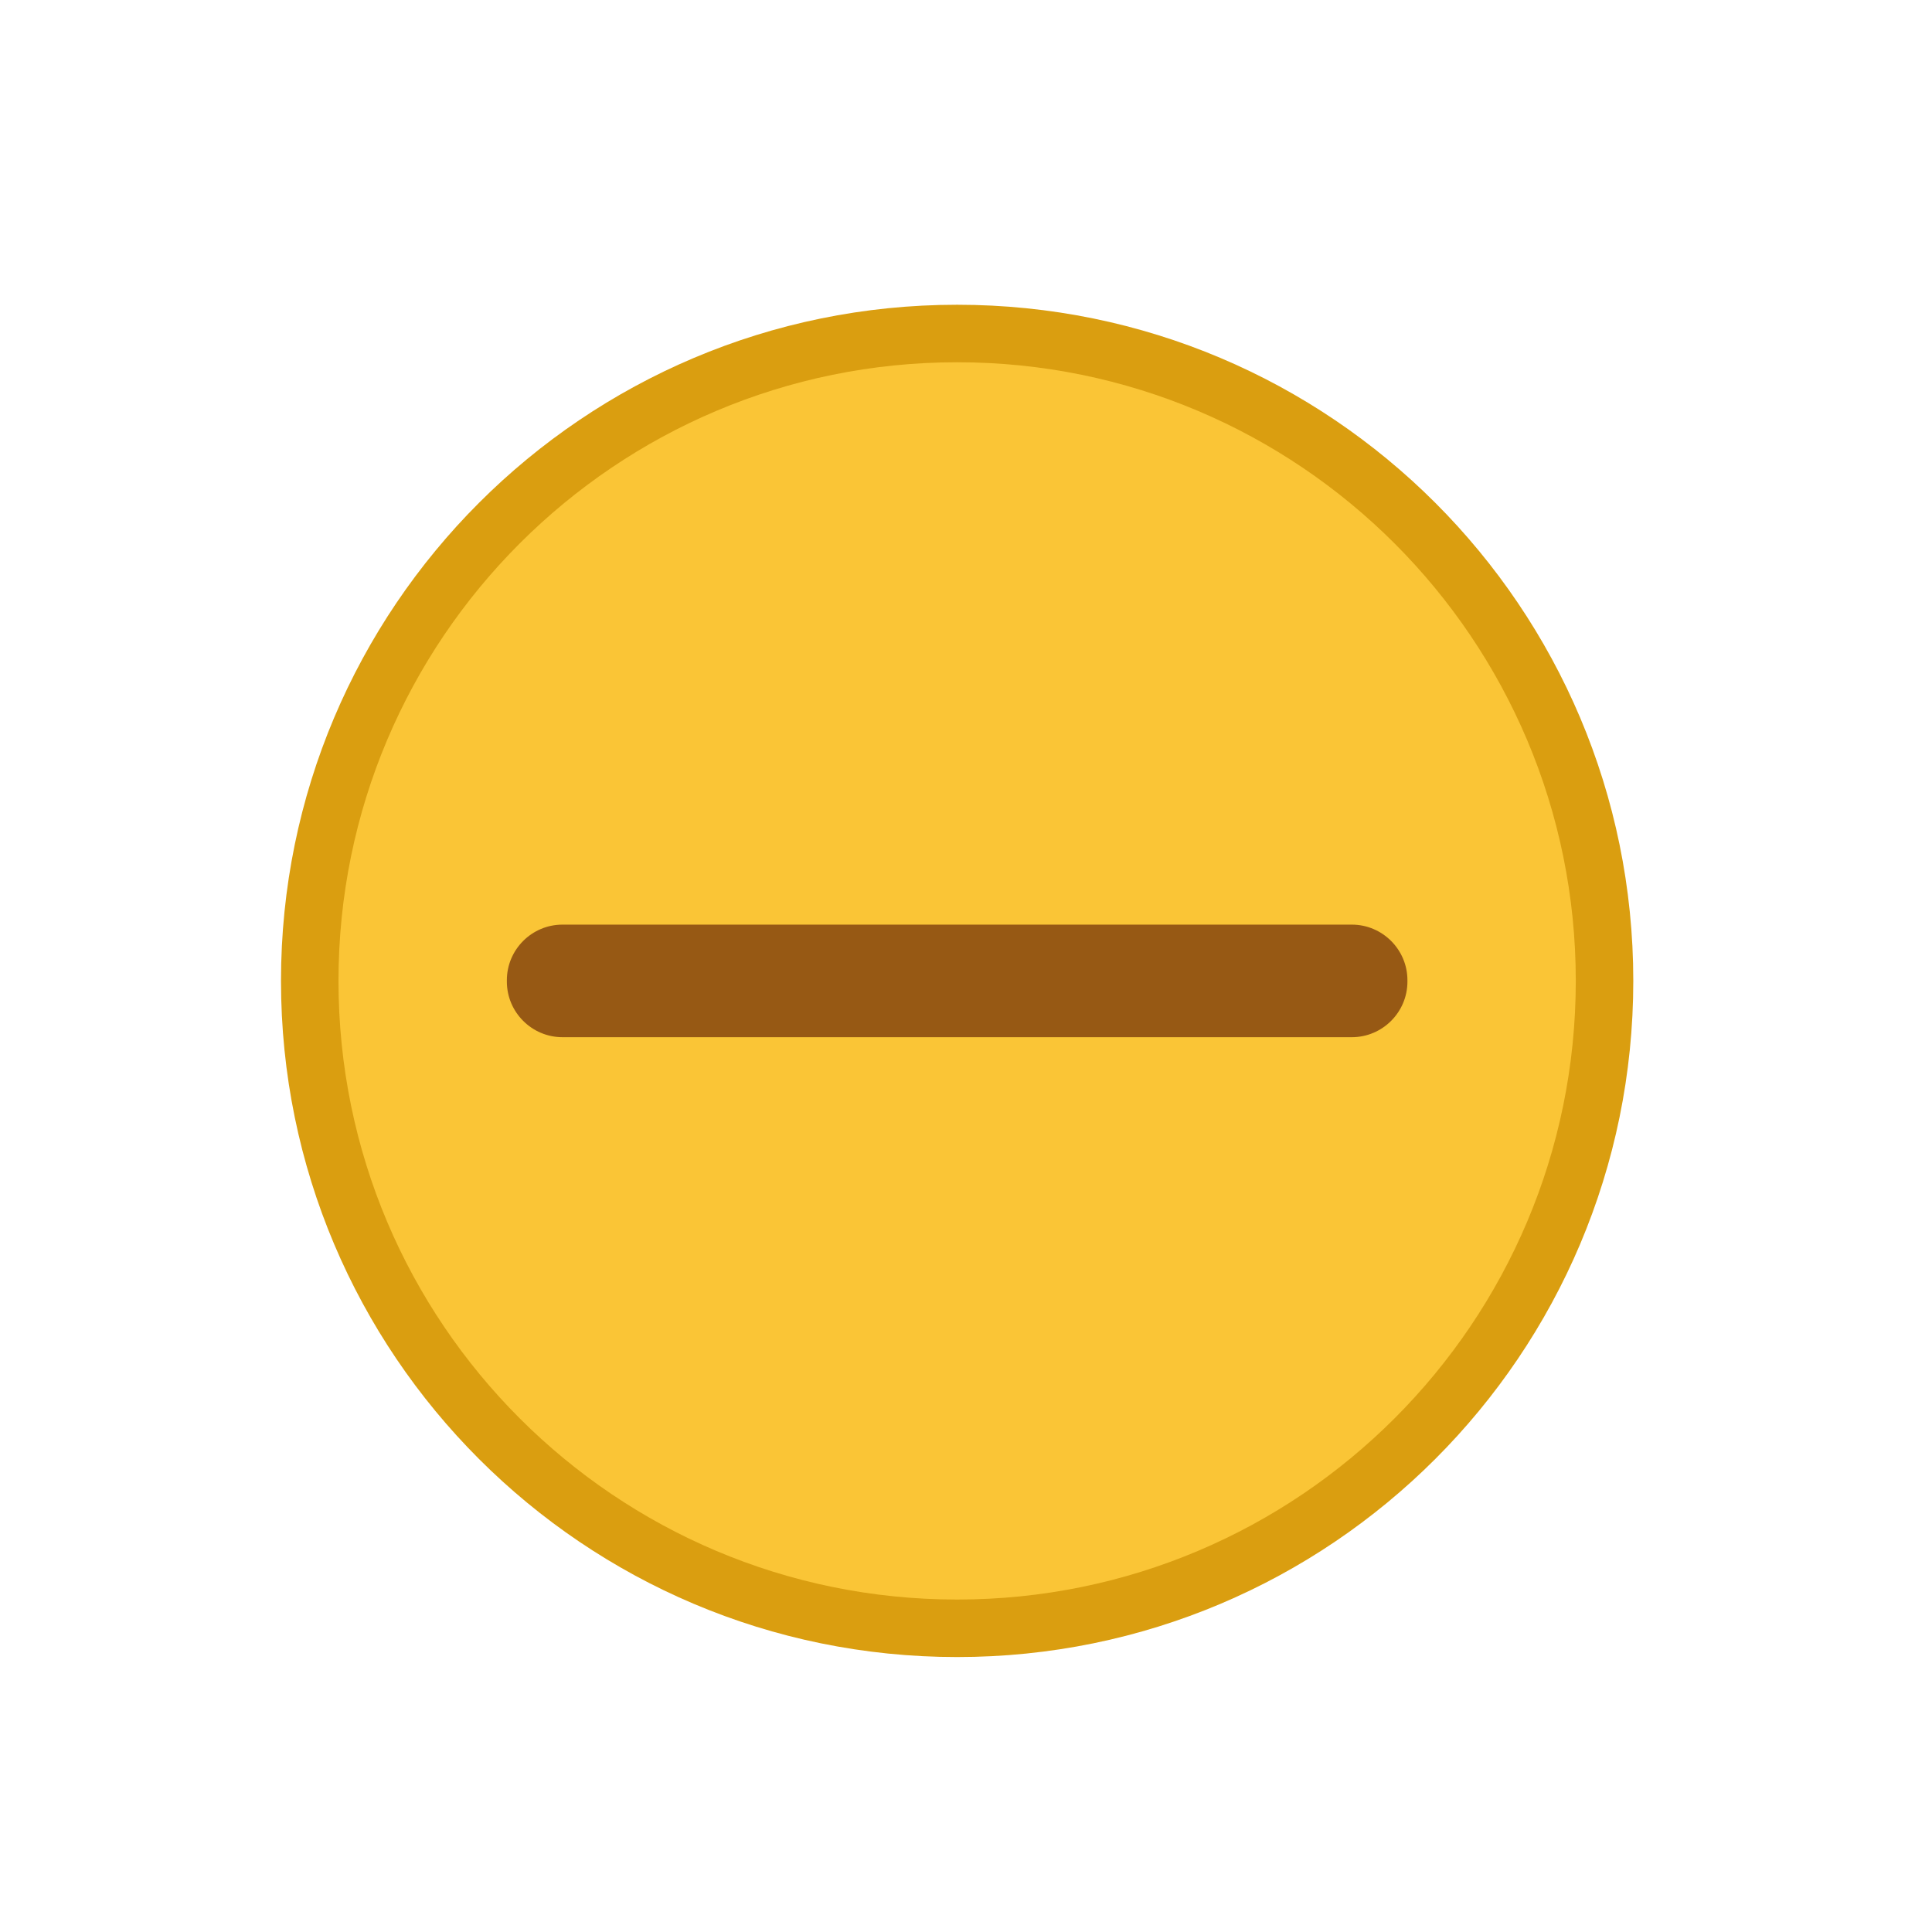
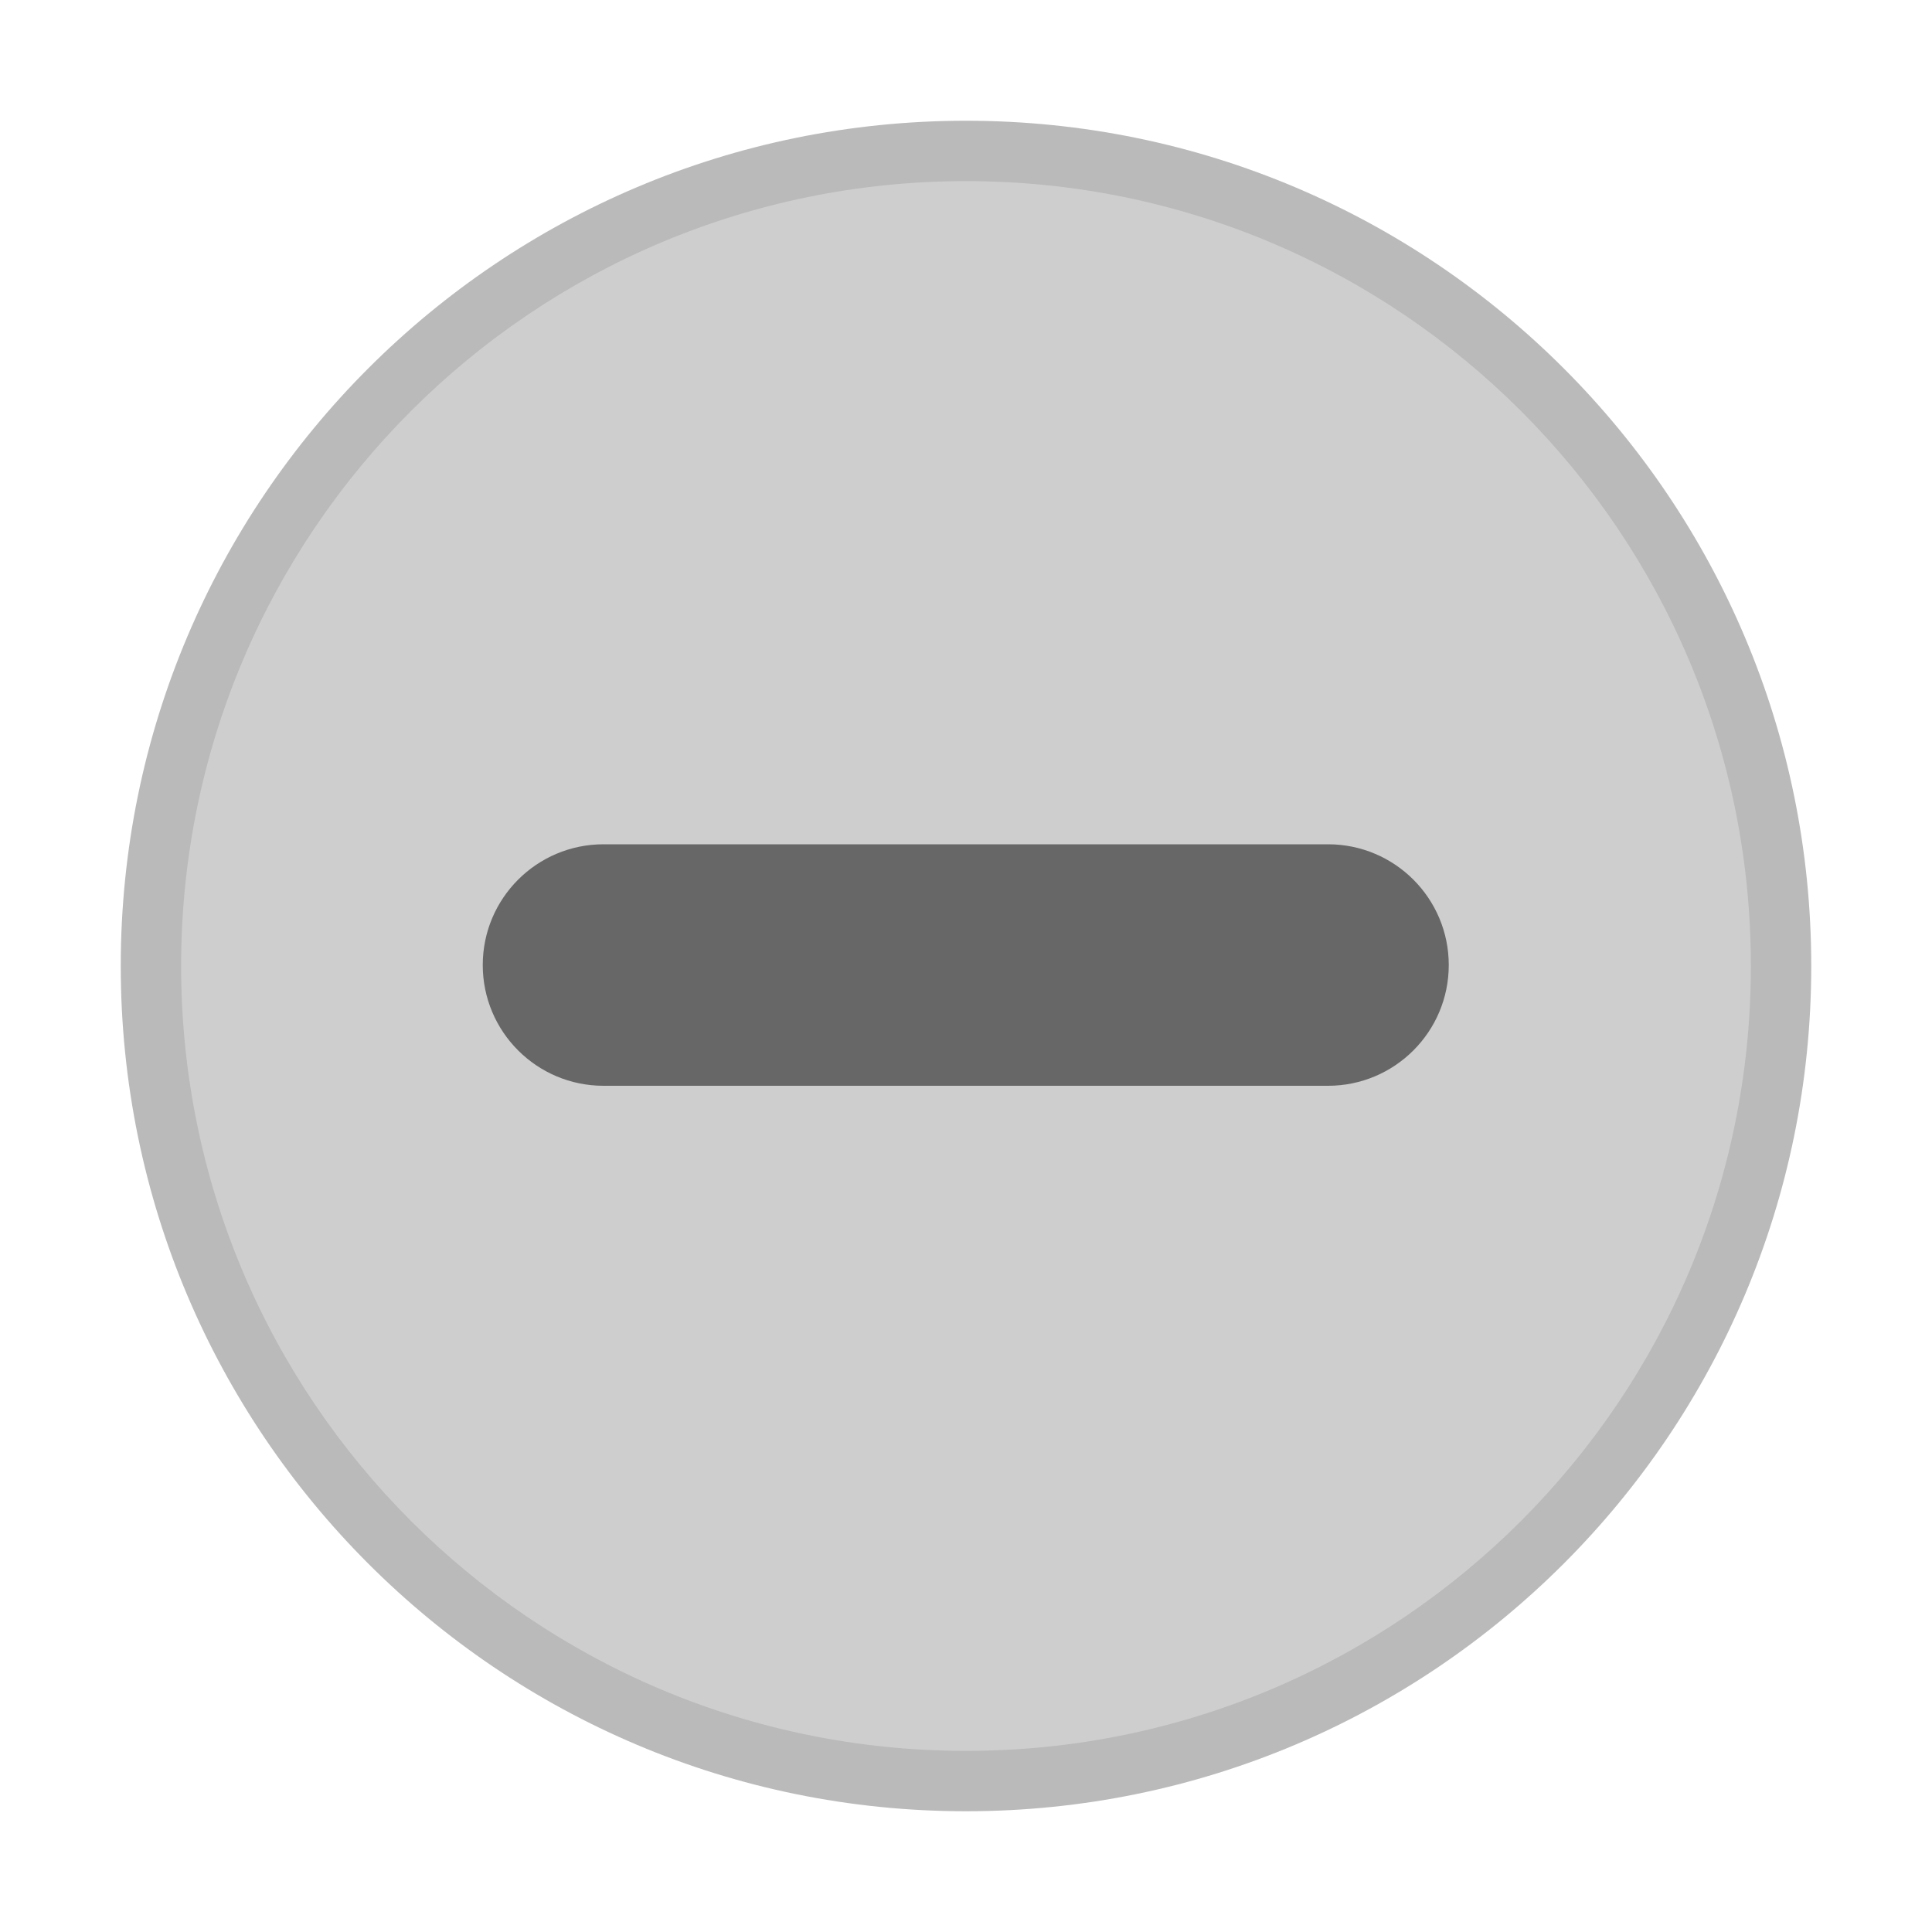
- <svg xmlns="http://www.w3.org/2000/svg" height="20" width="20" version="1.1" viewBox="0 0 5.292 5.292" id="svg11">
-   <defs id="defs15" />
-   <g id="titlebutton-minimize-hover" fill-rule="evenodd" transform="matrix(0.0040622,0,0,-0.0040622,0.7453921,4.547321)">
-     <path d="m 461.9,2.079 c 251.8,0 455.93,204.12 455.93,455.93 0,251.8 -204.12,455.92 -455.93,455.92 -251.8,0 -455.92,-204.13 -455.92,-455.93 -8e-4,-251.8 204.12,-455.92 455.92,-455.92" fill="#da9e10" id="path4" />
-     <path d="m 461.9,40.854 c 230.38,0 417.15,186.76 417.15,417.15 0,230.38 -186.76,417.15 -417.15,417.15 -230.38,0 -417.15,-186.76 -417.15,-417.15 0,-230.39 186.77,-417.15 417.15,-417.15" fill="#fac536" id="path6" />
-     <path d="m 195.74,495.95 h 532.33 c 20.604,0 37.458,-16.85 37.458,-37.458 v -0.988 c 0,-20.608 -16.854,-37.458 -37.458,-37.458 H 195.74 c -20.605,0 -37.458,16.85 -37.458,37.458 v 0.988 c 0,20.608 16.853,37.458 37.458,37.458" fill="#975914" id="path8" />
+ <svg xmlns="http://www.w3.org/2000/svg" width="16" height="16" version="1.1">
+   <g id="titlebutton-minimize-backdrop" transform="translate(-253 268.64)">
+     <rect x="253" y="-268.64" width="16" height="16" ry="1.6931e-5" opacity="0" stroke-width=".474" style="paint-order:markers stroke fill" />
+     <g transform="translate(254,-267.64)" enable-background="new">
+       <g transform="translate(-5,-1033.4)" fill-rule="evenodd">
+         <path d="m12 1047.4c3.866 0 7-3.134 7-7s-3.134-7-7-7c-3.866 0-7 3.134-7 7s3.134 7 7 7" fill="#bababa" />
+         <path d="m12 1046.9c3.59 0 6.5-2.91 6.5-6.5 0-3.59-2.91-6.5-6.5-6.5-3.59 0-6.5 2.91-6.5 6.5 0 3.59 2.91 6.5 6.5 6.5" fill="#cecece" />
+       </g>
+     </g>
  </g>
+   <rect x="3.998" y="6.992" width="8" height="2" ry="1" opacity=".5" stroke-width="3.78" />
</svg>
